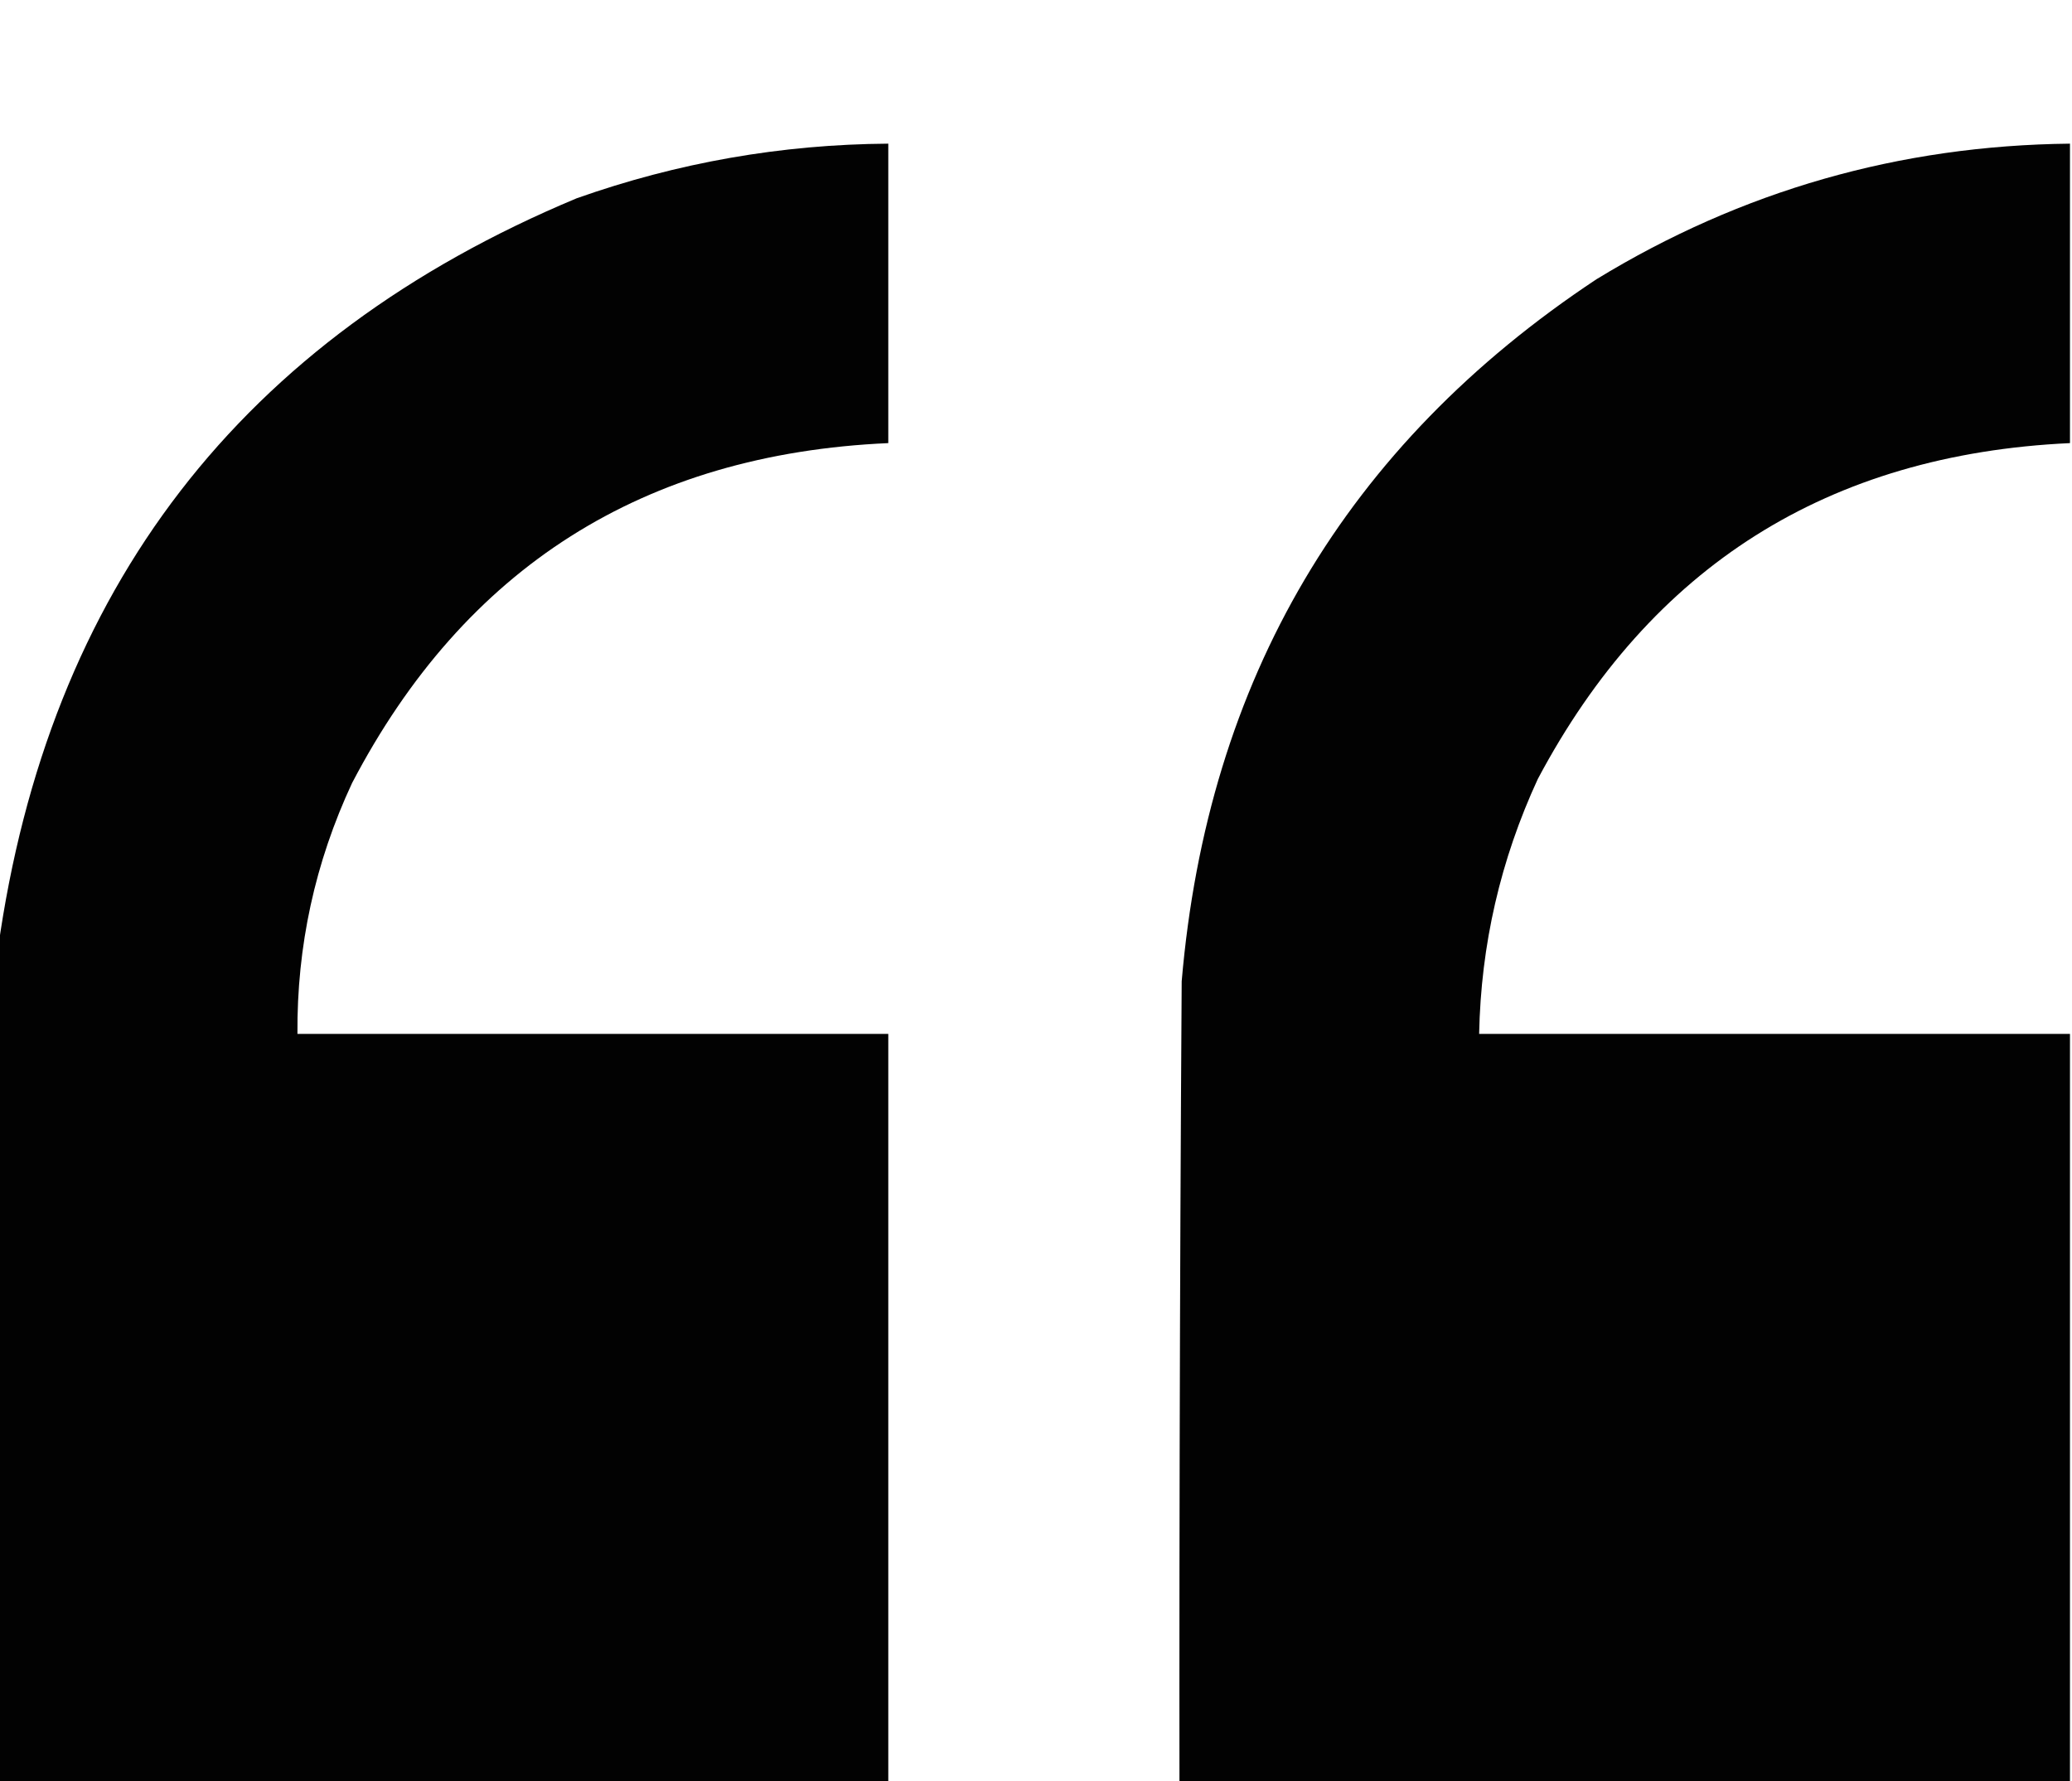
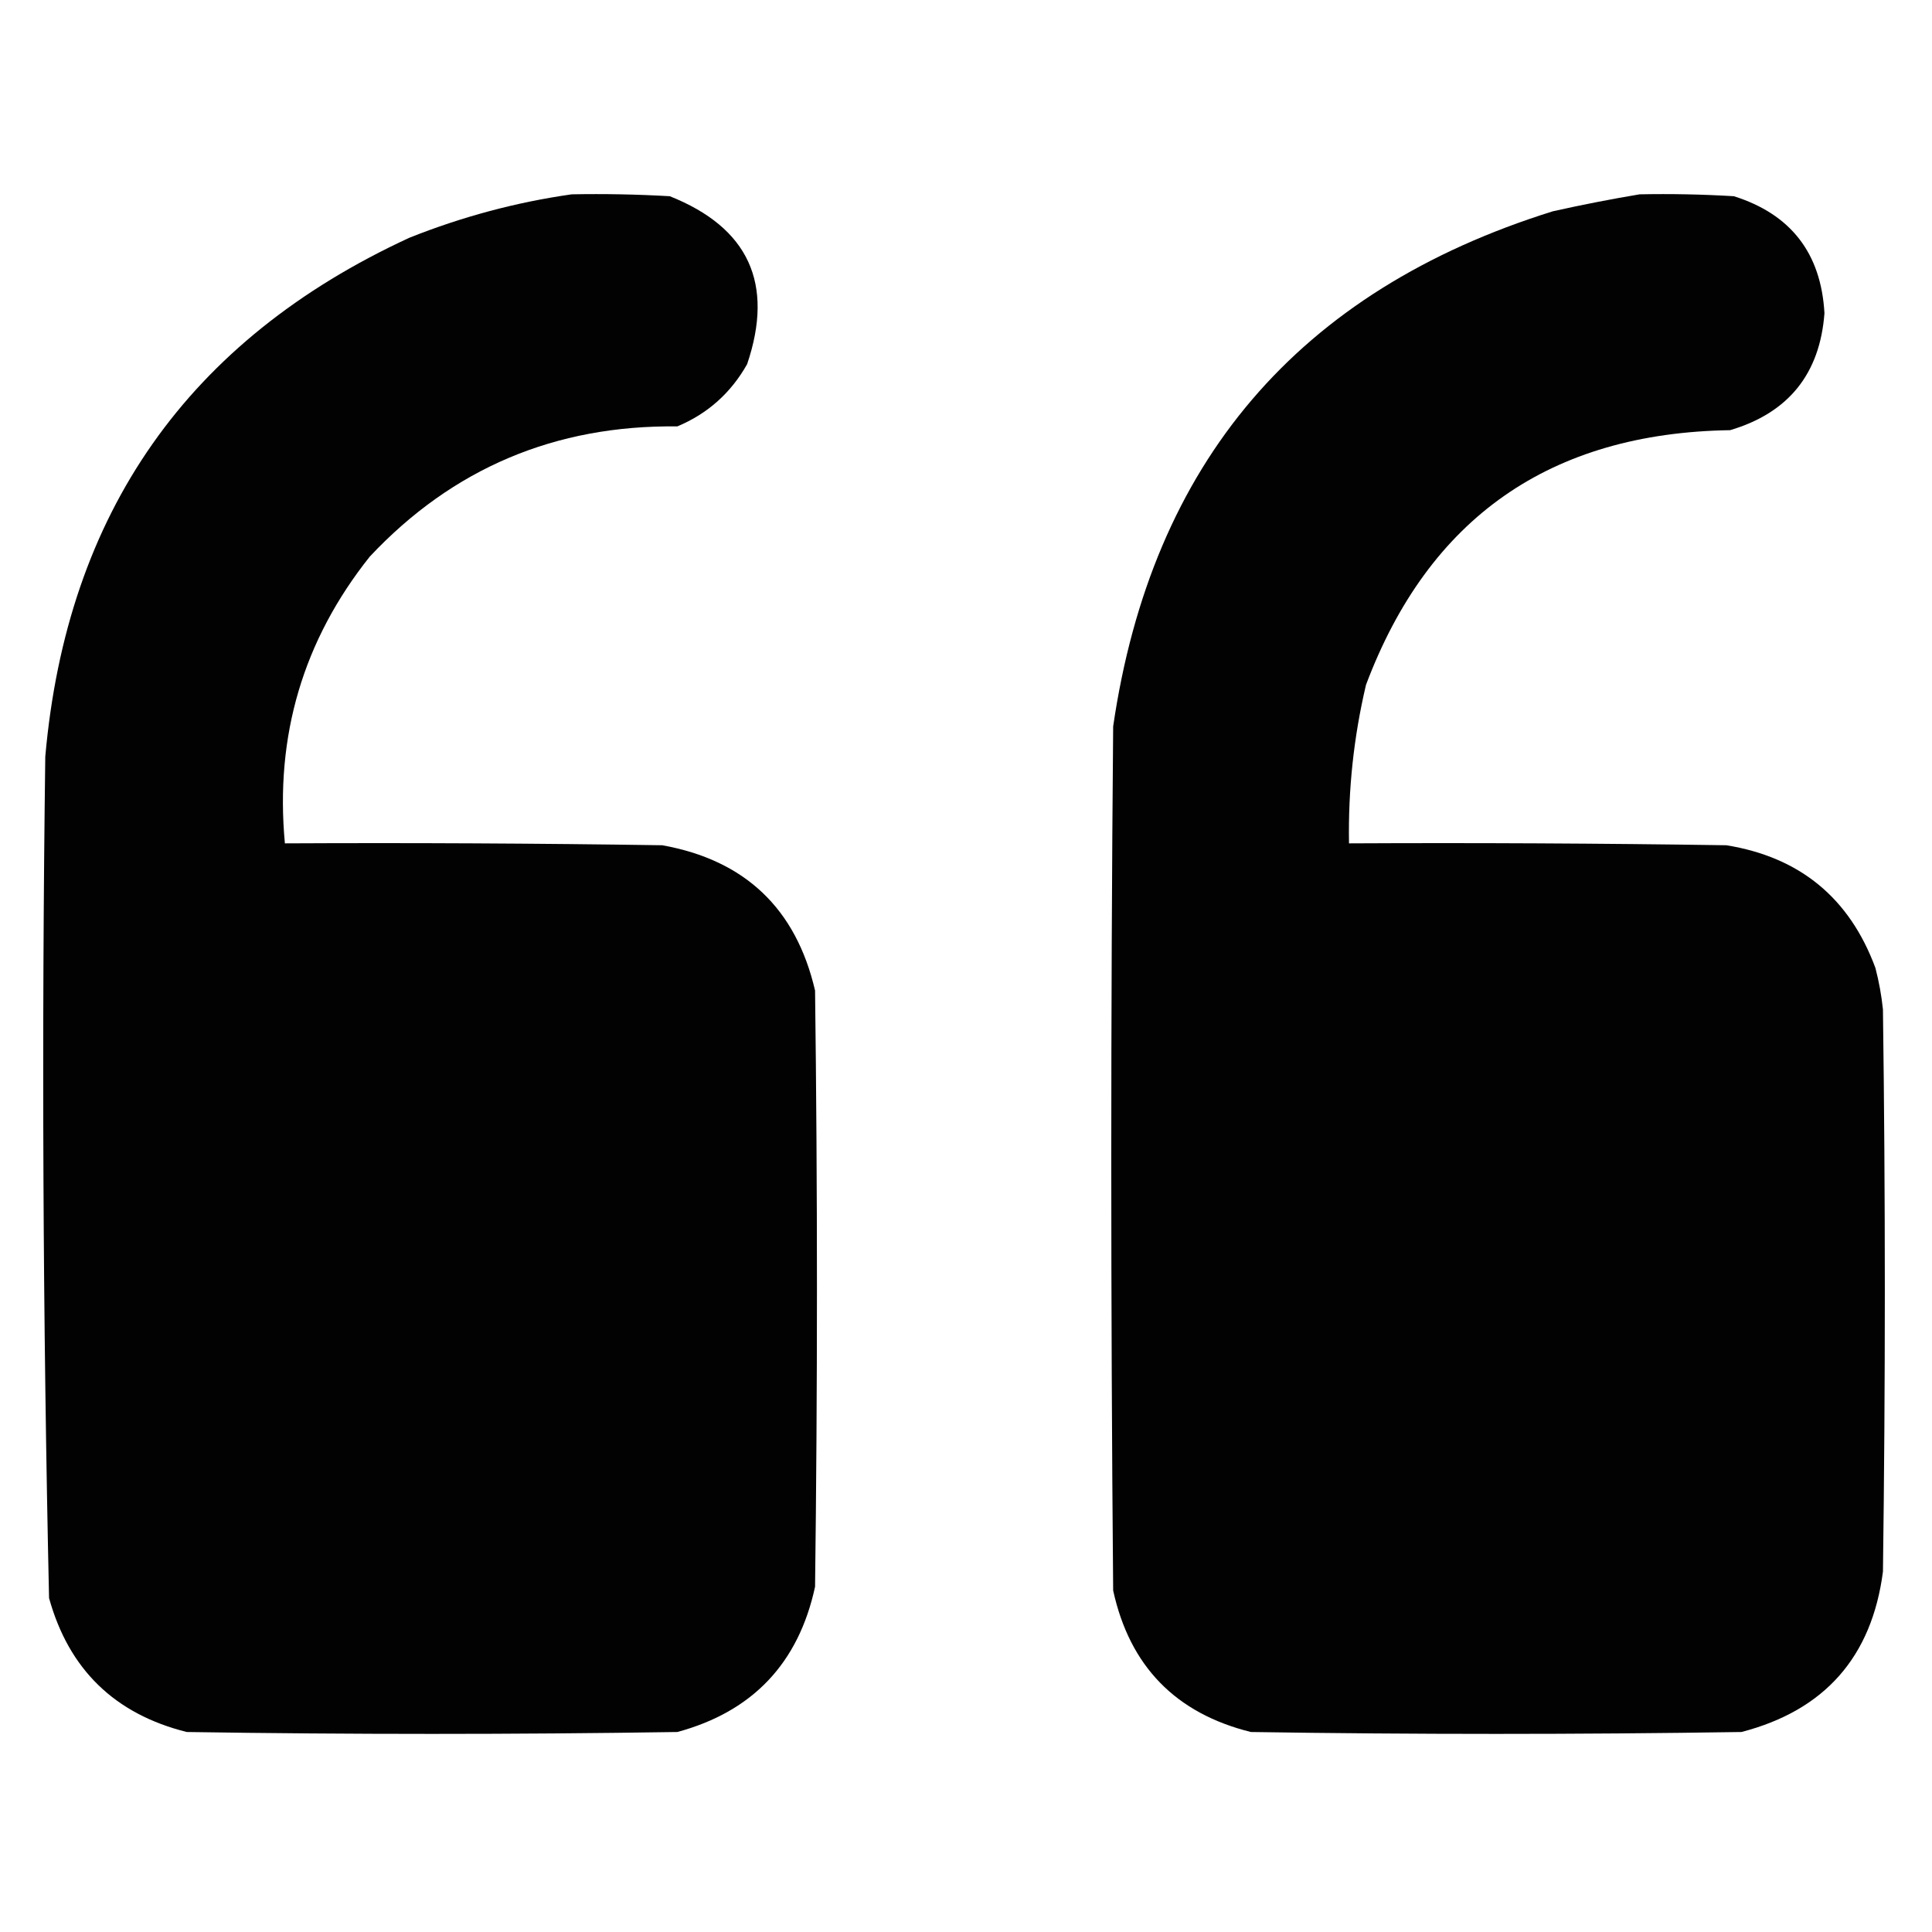
- <svg xmlns="http://www.w3.org/2000/svg" version="1.1" style="shape-rendering:geometricPrecision; text-rendering:geometricPrecision; image-rendering:optimizeQuality; fill-rule:evenodd; clip-rule:evenodd">
+ <svg xmlns="http://www.w3.org/2000/svg" version="1.1" viewBox="0 0 512 512" width="512px" height="512px" style="shape-rendering:geometricPrecision; text-rendering:geometricPrecision; image-rendering:optimizeQuality; fill-rule:evenodd; clip-rule:evenodd">
  <g>
-     <path style="opacity:0.991" d="M -0.5,475.5 C -0.5,395.167 -0.5,314.833 -0.5,234.5C 11.927,145.47 59.594,83.636 142.5,49C 167.406,40.182 193.072,35.682 219.5,35.5C 219.5,60.167 219.5,84.833 219.5,109.5C 159.028,112.198 114.861,140.198 87,193.5C 77.837,213.146 73.337,233.813 73.5,255.5C 122.167,255.5 170.833,255.5 219.5,255.5C 219.5,328.833 219.5,402.167 219.5,475.5C 146.167,475.5 72.833,475.5 -0.5,475.5 Z" />
+     <path style="opacity:0.989" fill="#000000" d="M 151.5,51.5 C 160.173,51.334 168.84,51.5 177.5,52C 198.386,60.317 205.22,75.15 198,96.5C 193.698,104.138 187.531,109.638 179.5,113C 147.114,112.621 119.948,124.121 98,147.5C 80.332,169.682 72.832,195.016 75.5,223.5C 108.835,223.333 142.168,223.5 175.5,224C 197.442,227.941 210.942,240.775 216,262.5C 216.667,315.167 216.667,367.833 216,420.5C 211.627,440.761 199.461,453.594 179.5,459C 136.167,459.667 92.833,459.667 49.5,459C 30.408,454.24 18.241,442.407 13,423.5C 11.355,349.193 11.022,274.86 12,200.5C 17.704,135.874 49.871,90.04 108.5,63C 122.499,57.419 136.833,53.586 151.5,51.5 Z" />
  </g>
  <g>
-     <path style="opacity:0.991" d="M 511.5,35.5 C 511.5,60.167 511.5,84.833 511.5,109.5C 451.751,112.274 407.918,139.941 380,192.5C 370.771,212.476 365.938,233.476 365.5,255.5C 414.167,255.5 462.833,255.5 511.5,255.5C 511.5,328.833 511.5,402.167 511.5,475.5C 438.167,475.5 364.833,475.5 291.5,475.5C 291.333,397.833 291.5,320.166 292,242.5C 298.384,167.883 332.55,110.05 394.5,69C 430.375,47.113 469.375,35.946 511.5,35.5 Z" />
+     <path style="opacity:0.99" fill="#000000" d="M 434.5,51.5 C 442.84,51.334 451.173,51.5 459.5,52C 474.603,56.776 482.603,67.109 483.5,83C 482.292,99.084 473.959,109.417 458.5,114C 410.807,114.73 378.641,137.23 362,181.5C 358.752,195.295 357.252,209.295 357.5,223.5C 390.835,223.333 424.168,223.5 457.5,224C 476.981,227.146 490.147,237.98 497,256.5C 497.945,260.114 498.612,263.781 499,267.5C 499.667,317.167 499.667,366.833 499,416.5C 496.063,439.104 483.563,453.27 461.5,459C 418.167,459.667 374.833,459.667 331.5,459C 311.554,454.054 299.388,441.554 295,421.5C 294.333,345.167 294.333,268.833 295,192.5C 305.214,122.572 344.047,77.072 411.5,56C 419.263,54.266 426.929,52.766 434.5,51.5 Z" />
  </g>
</svg>
